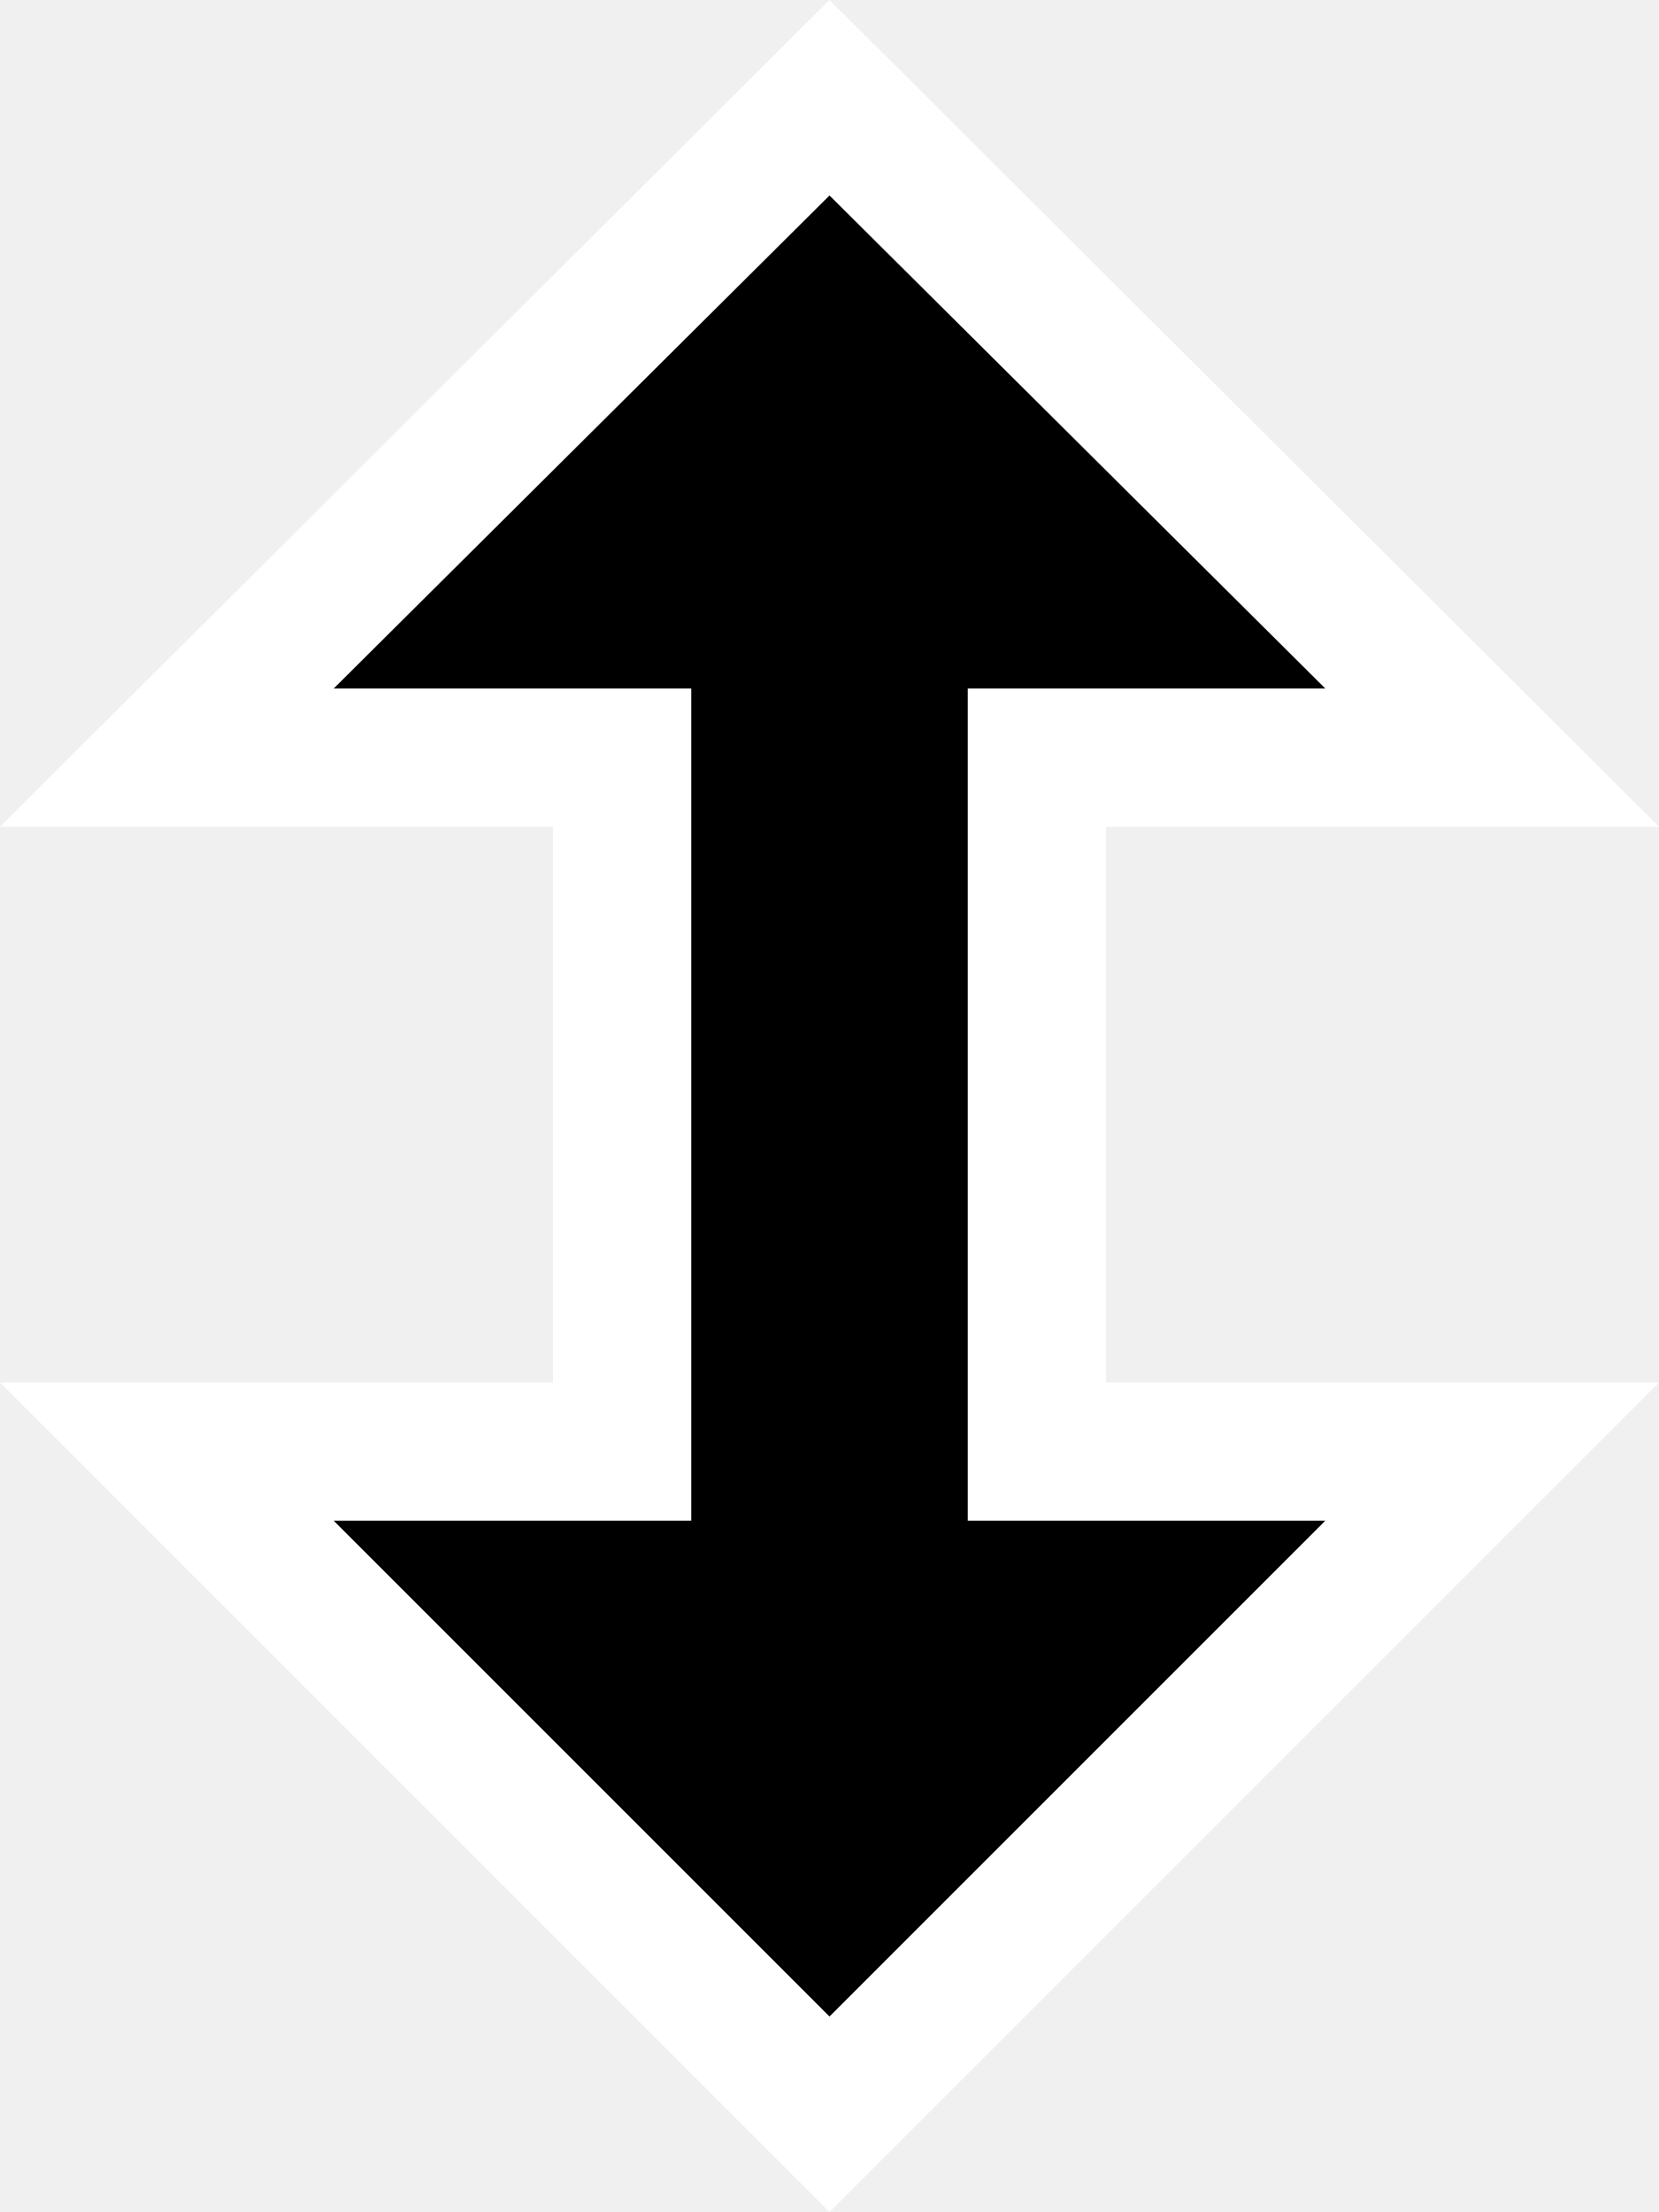
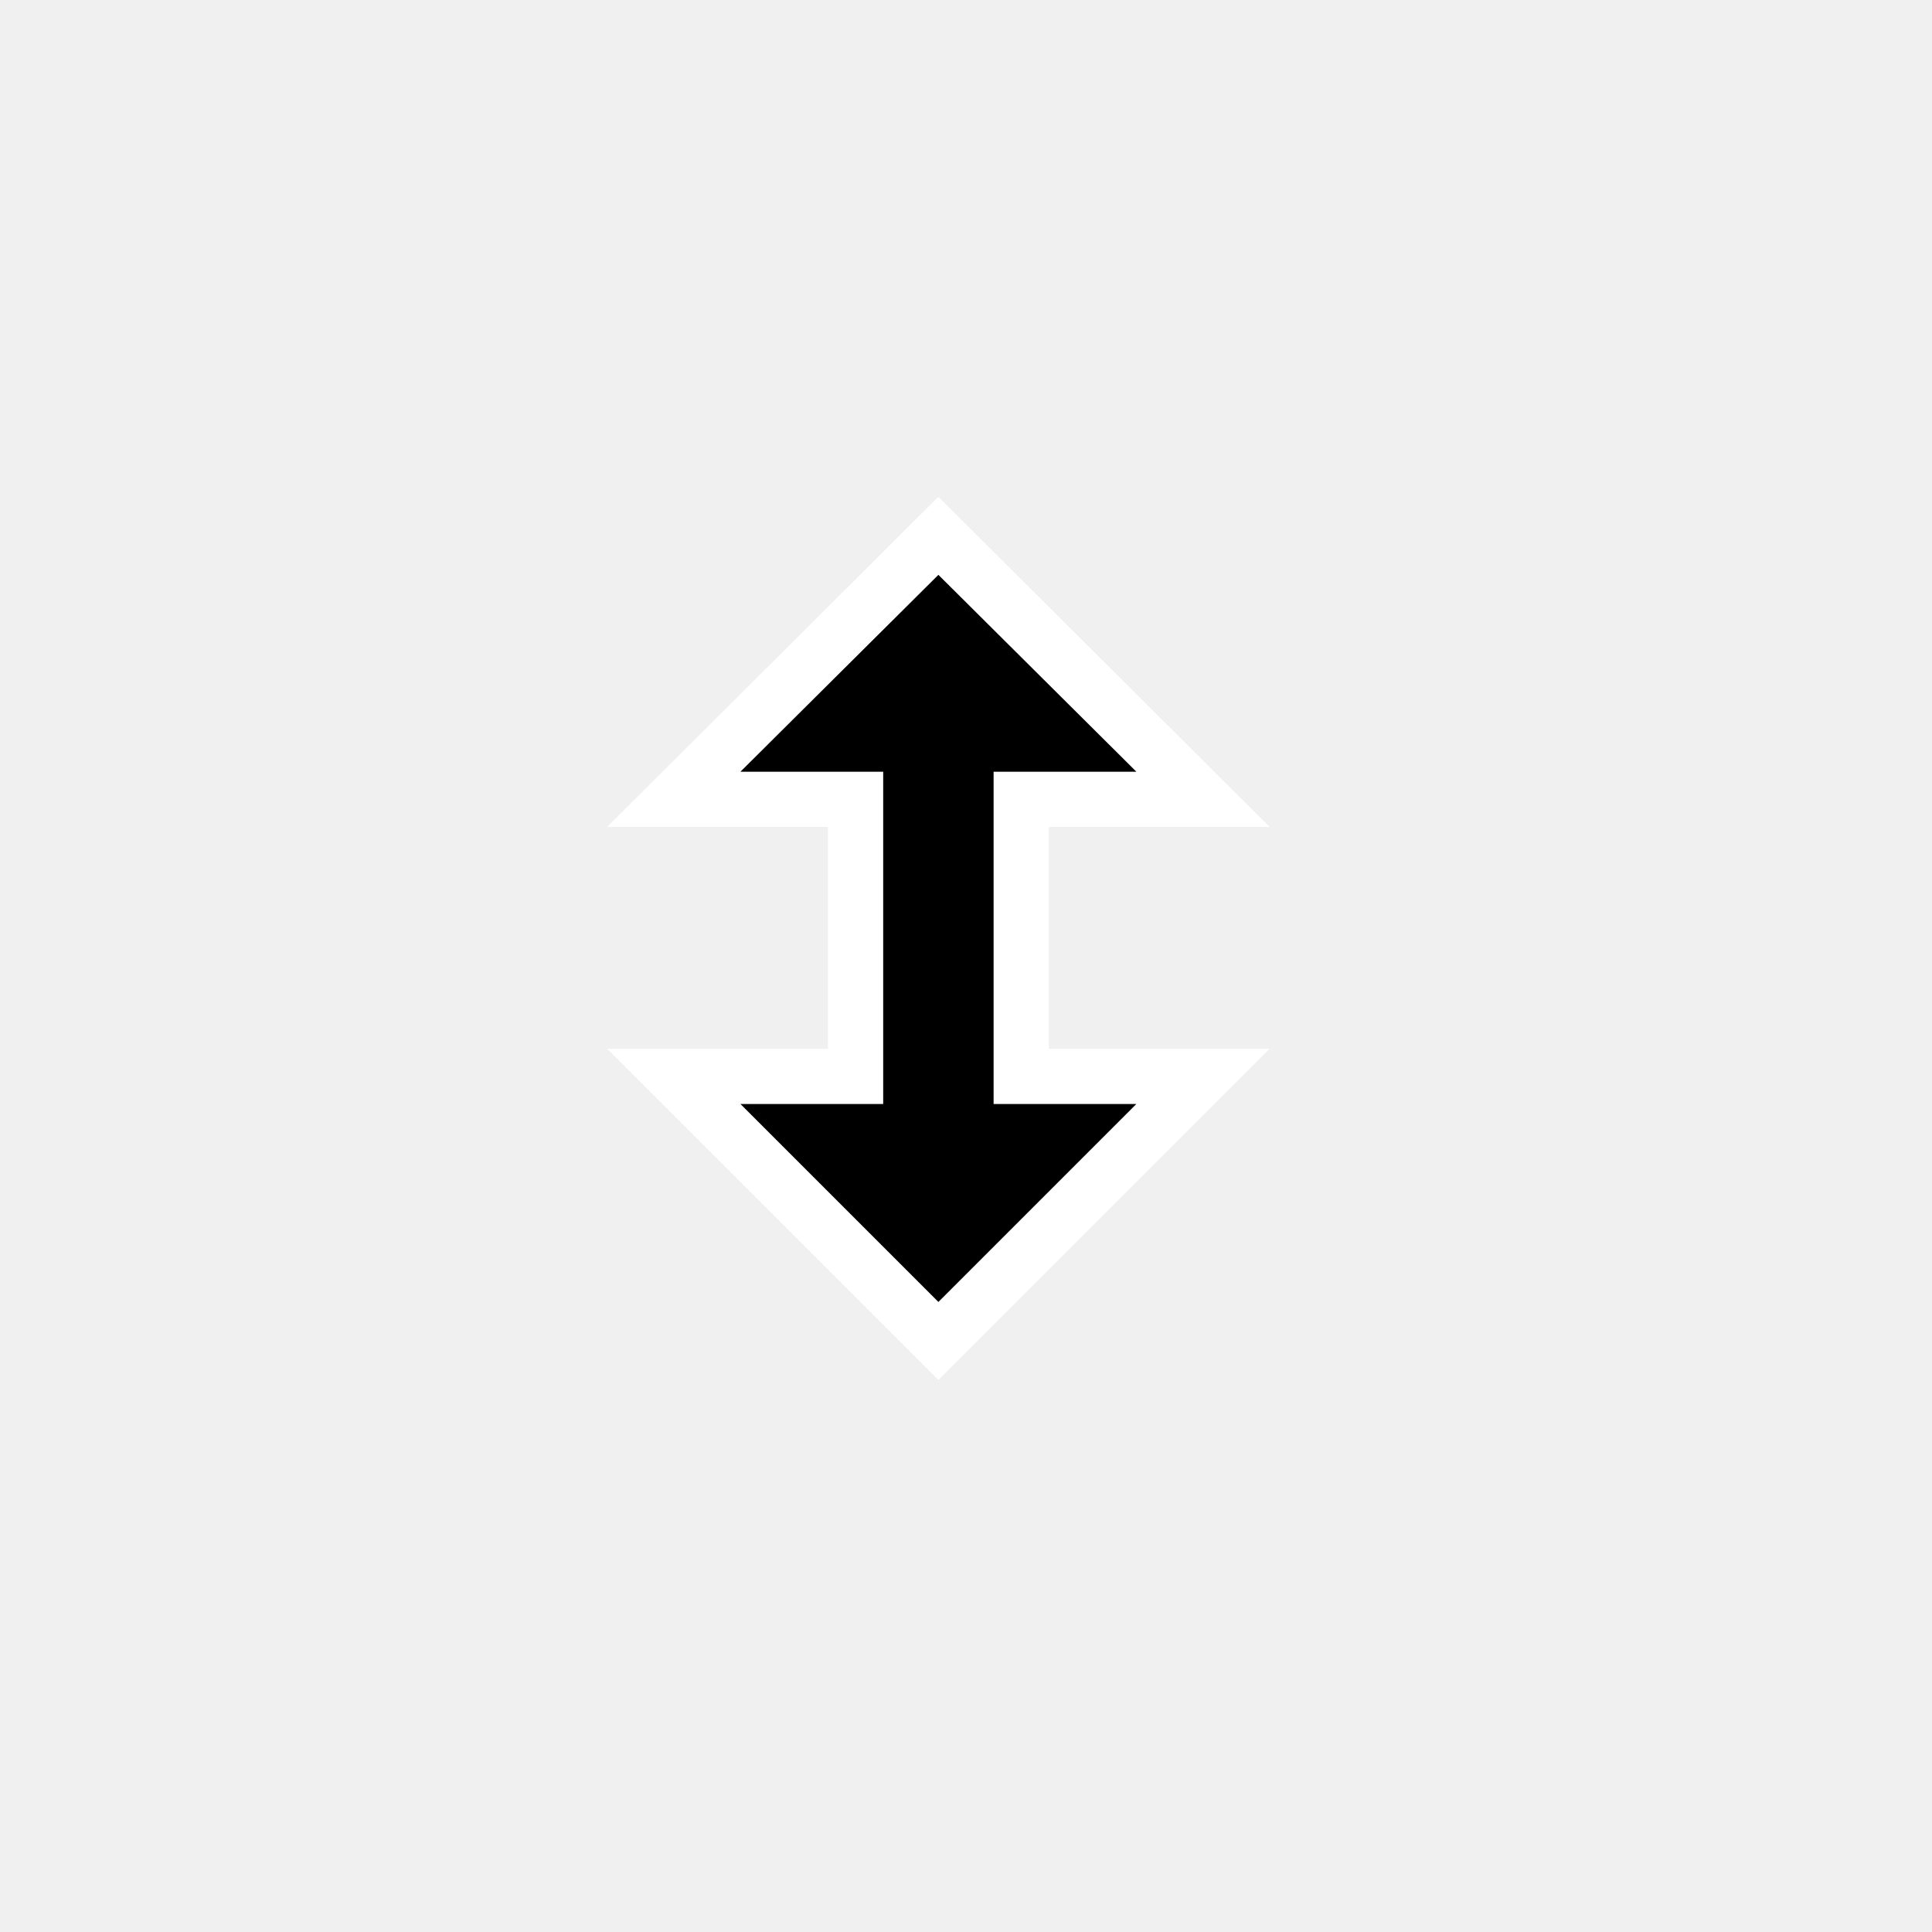
- <svg xmlns="http://www.w3.org/2000/svg" width="12px" height="16px" viewBox="0 0 12 16" version="1.1">
+ <svg xmlns="http://www.w3.org/2000/svg" width="35px" height="35px" viewBox="0 0 35 35" version="1.1">
  <defs />
  <g id="Page-1" stroke="none" stroke-width="1" fill="none" fill-rule="evenodd">
    <g id="resizenorthsouth">
-       <path d="M6,0 L0,5.98 L4,5.98 L4,8 L4,10 L0,10 L6,16 L12,10 L8,10 L8,8 L8,5.98 L12,5.98 L6,0 Z M6,1.414 L9.586,4.981 L7,4.981 L7,7.501 L7,11 L9.586,11 L6,14.586 L2.414,11 L5,11 L5,7.501 L5,4.981 L2.414,4.981 L6,1.414 Z" id="Fill-1" fill="#FFFFFF" />
-       <path d="M7,7.5 L7,4.98 L9.586,4.98 L6,1.414 L2.414,4.98 L5,4.98 L5,7.5 L5,11 L2.414,11 L6,14.586 L9.586,11 L7,11 L7,7.5 Z" id="Fill-2" fill="#000000" />
+       <g id="bg-copy" fill="#FFFFFF" opacity="0.01">
+         <rect id="bg" x="0" y="0" width="35" height="35" />
+       </g>
+       <path d="M17,9 L11,14.98 L15,14.98 L15,17 L15,19 L11,19 L17,25 L23,19 L19,19 L19,17 L19,14.98 L23,14.98 L17,9 Z M17,10.414 L20.586,13.981 L18,13.981 L18,16.501 L18,20 L20.586,20 L17,23.586 L13.414,20 L16,20 L16,16.501 L16,13.981 L13.414,13.981 L17,10.414 Z" id="resize-border" fill="#FFFFFF" />
+       <path d="M18,16.5 L18,13.98 L20.586,13.98 L17,10.414 L13.414,13.98 L16,13.98 L16,16.5 L16,20 L13.414,20 L17,23.586 L20.586,20 L18,20 L18,16.5 Z" id="resize" fill="#000000" />
    </g>
  </g>
</svg>
